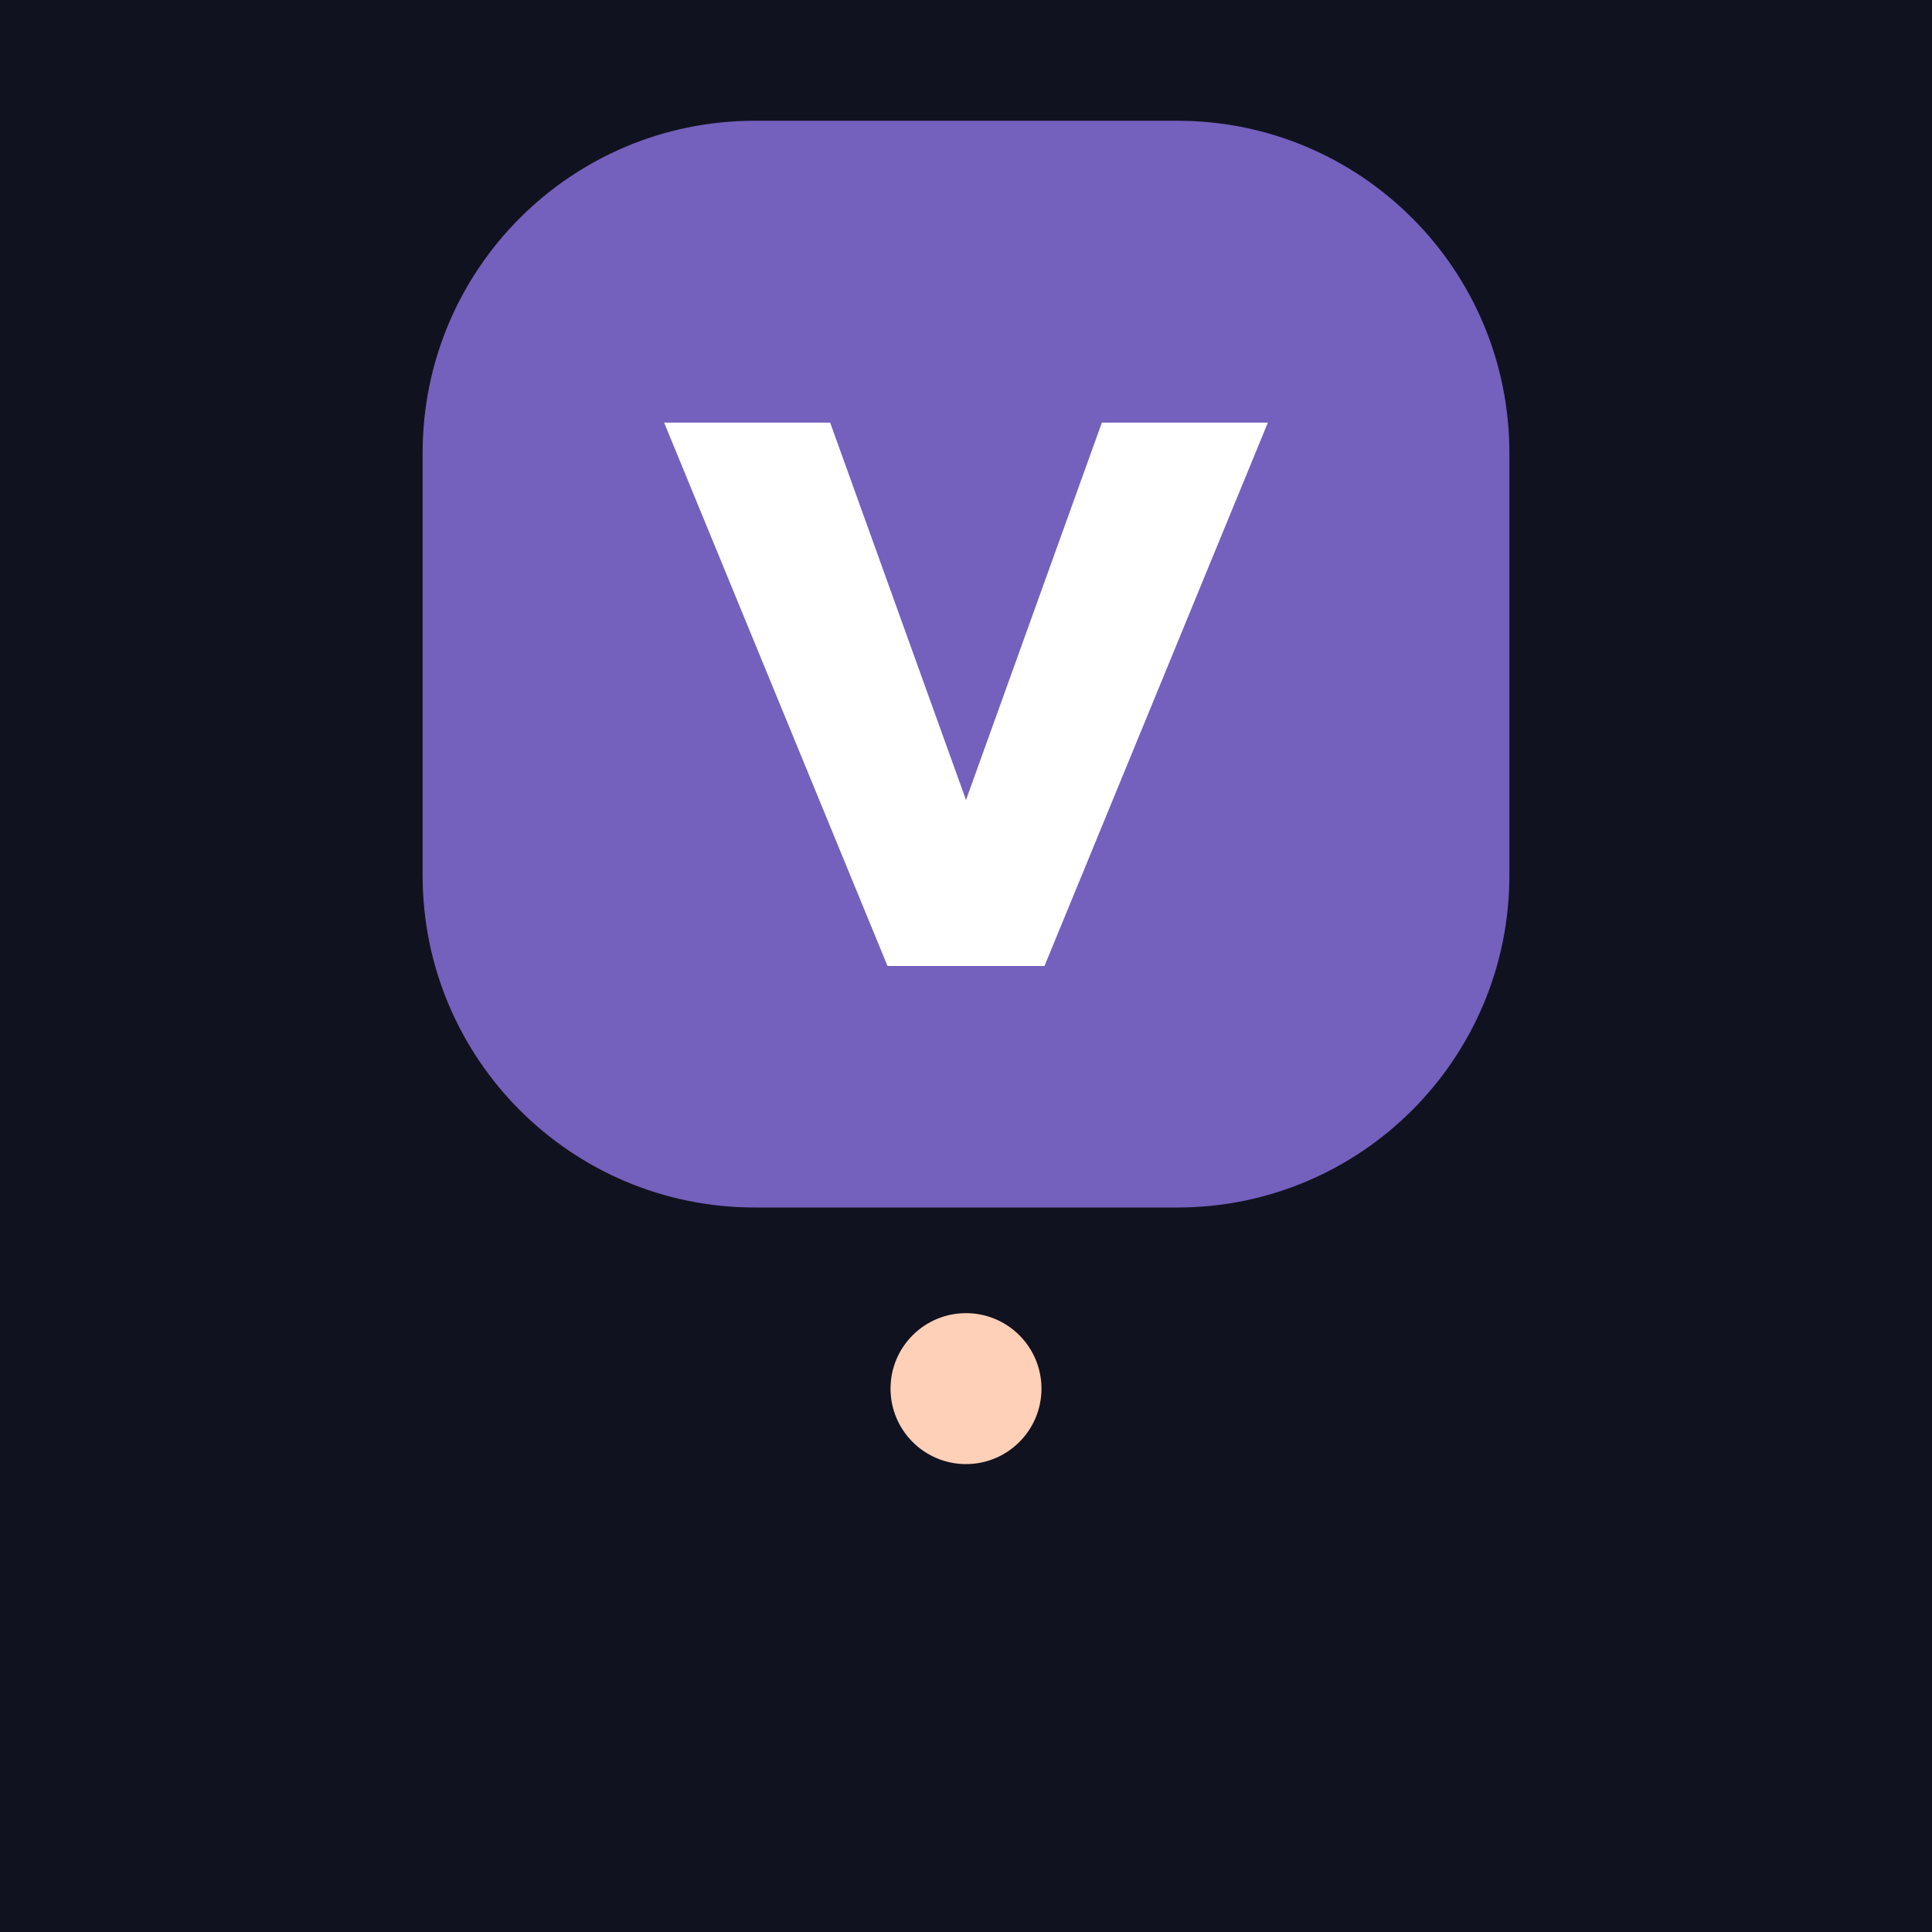
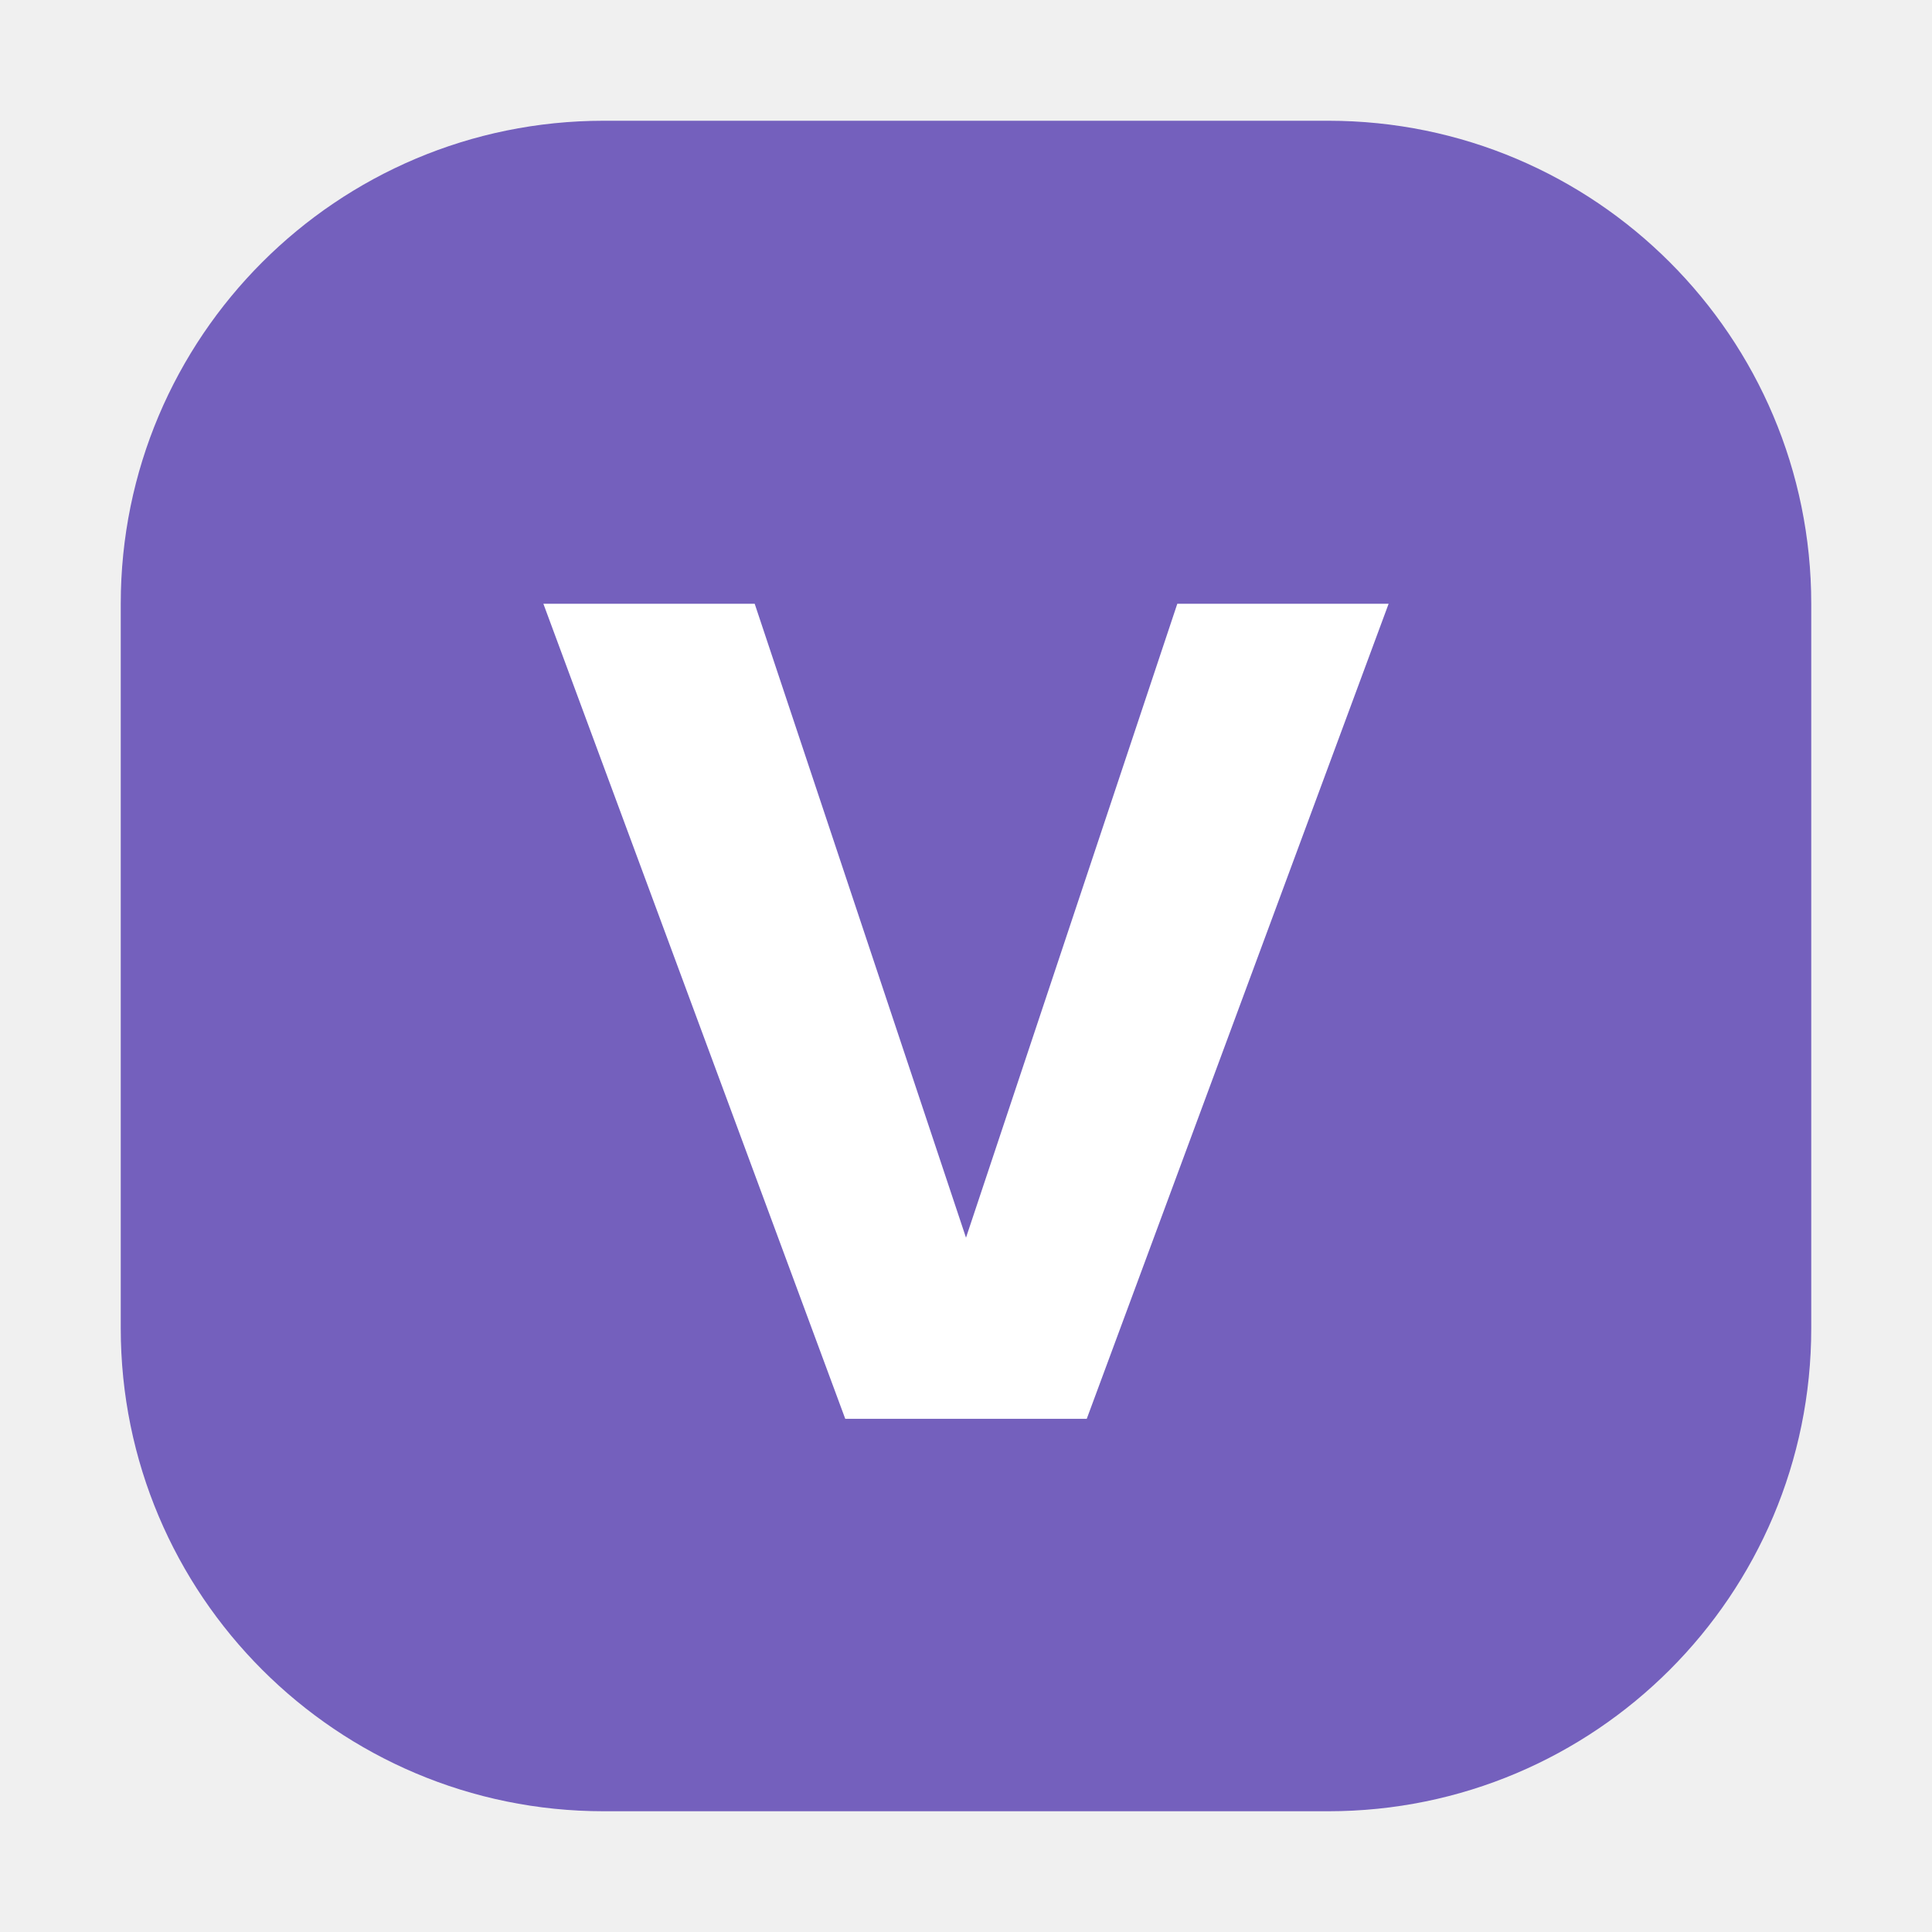
<svg xmlns="http://www.w3.org/2000/svg" viewBox="0 0 64 64" role="img" aria-label="Verb Practice">
-   <rect width="64" height="64" fill="#11121f" />
-   <rect x="14" y="4" width="36" height="36" rx="11" fill="#7460bd" />
-   <path d="M22 14h5.5L32 26.5 36.5 14H42l-7.4 18h-5.2z" fill="#fff" />
-   <circle cx="32" cy="46" r="2.5" fill="#ffd0b8" />
+   <rect x="4" y="4" width="56" height="56" rx="16" fill="#7460bd" />
+   <path d="M18 20h7l7 21 7-21h7L36 47h-8z" fill="#fff" />
</svg>
